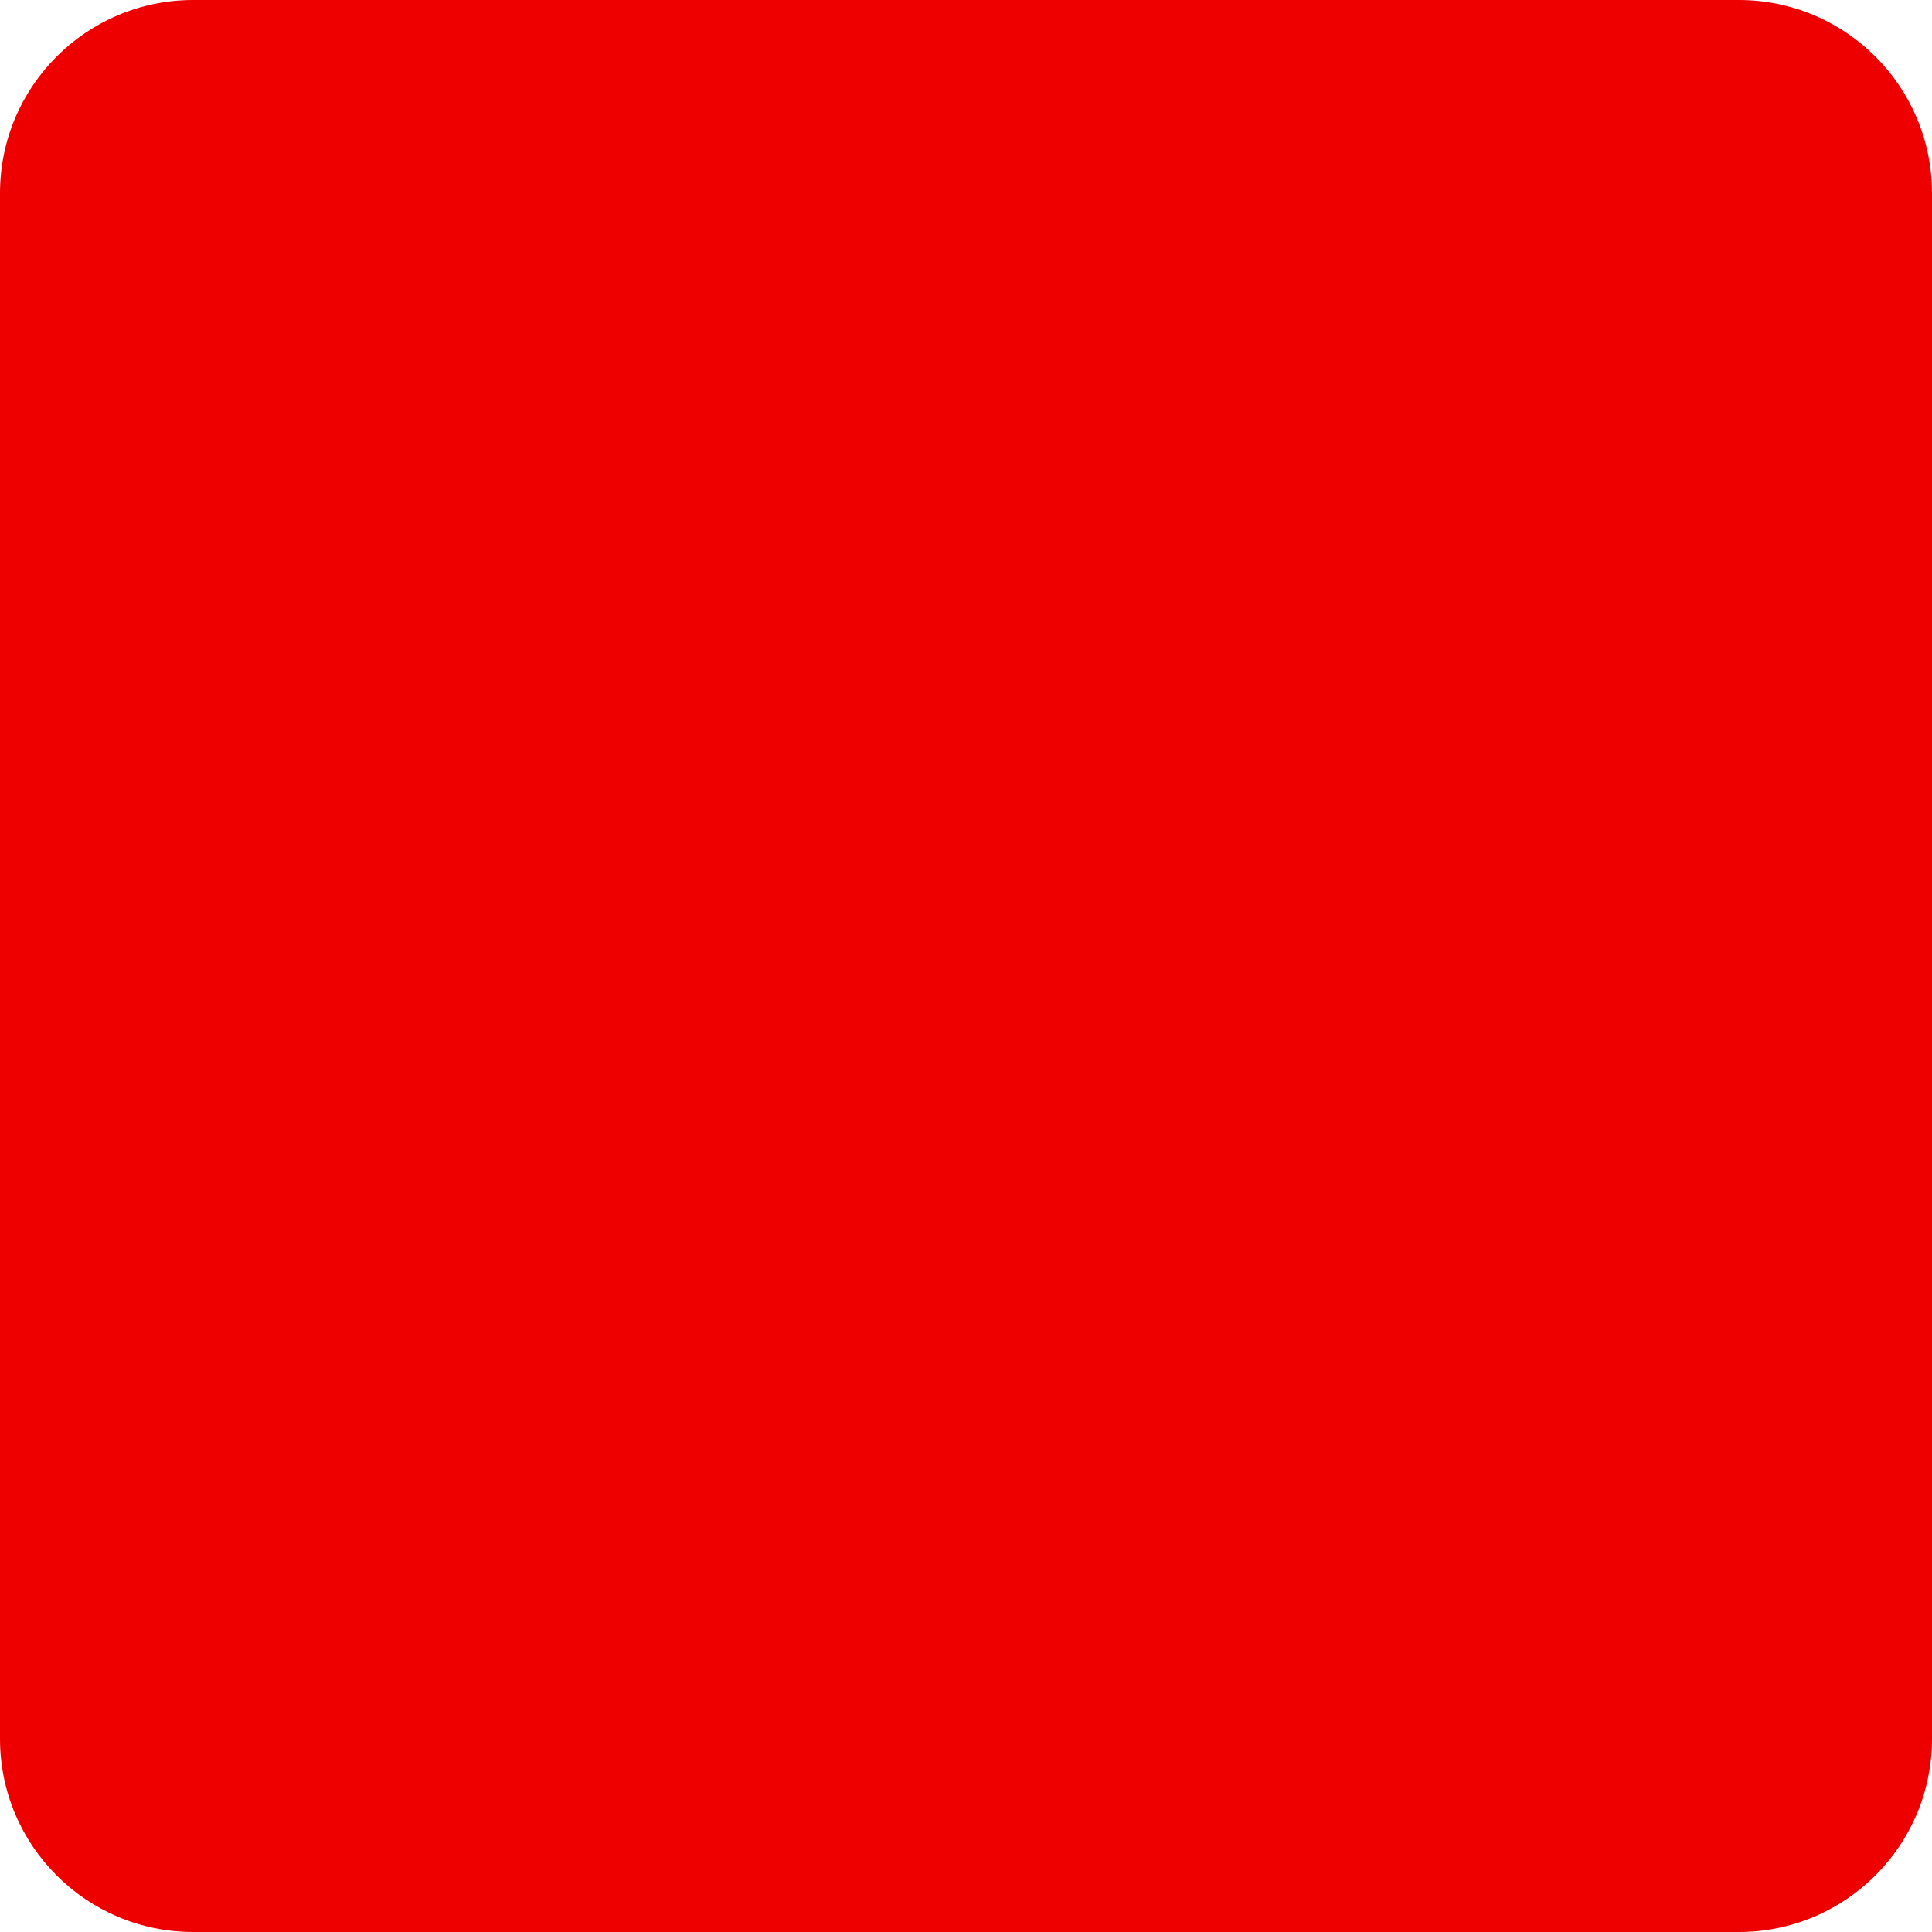
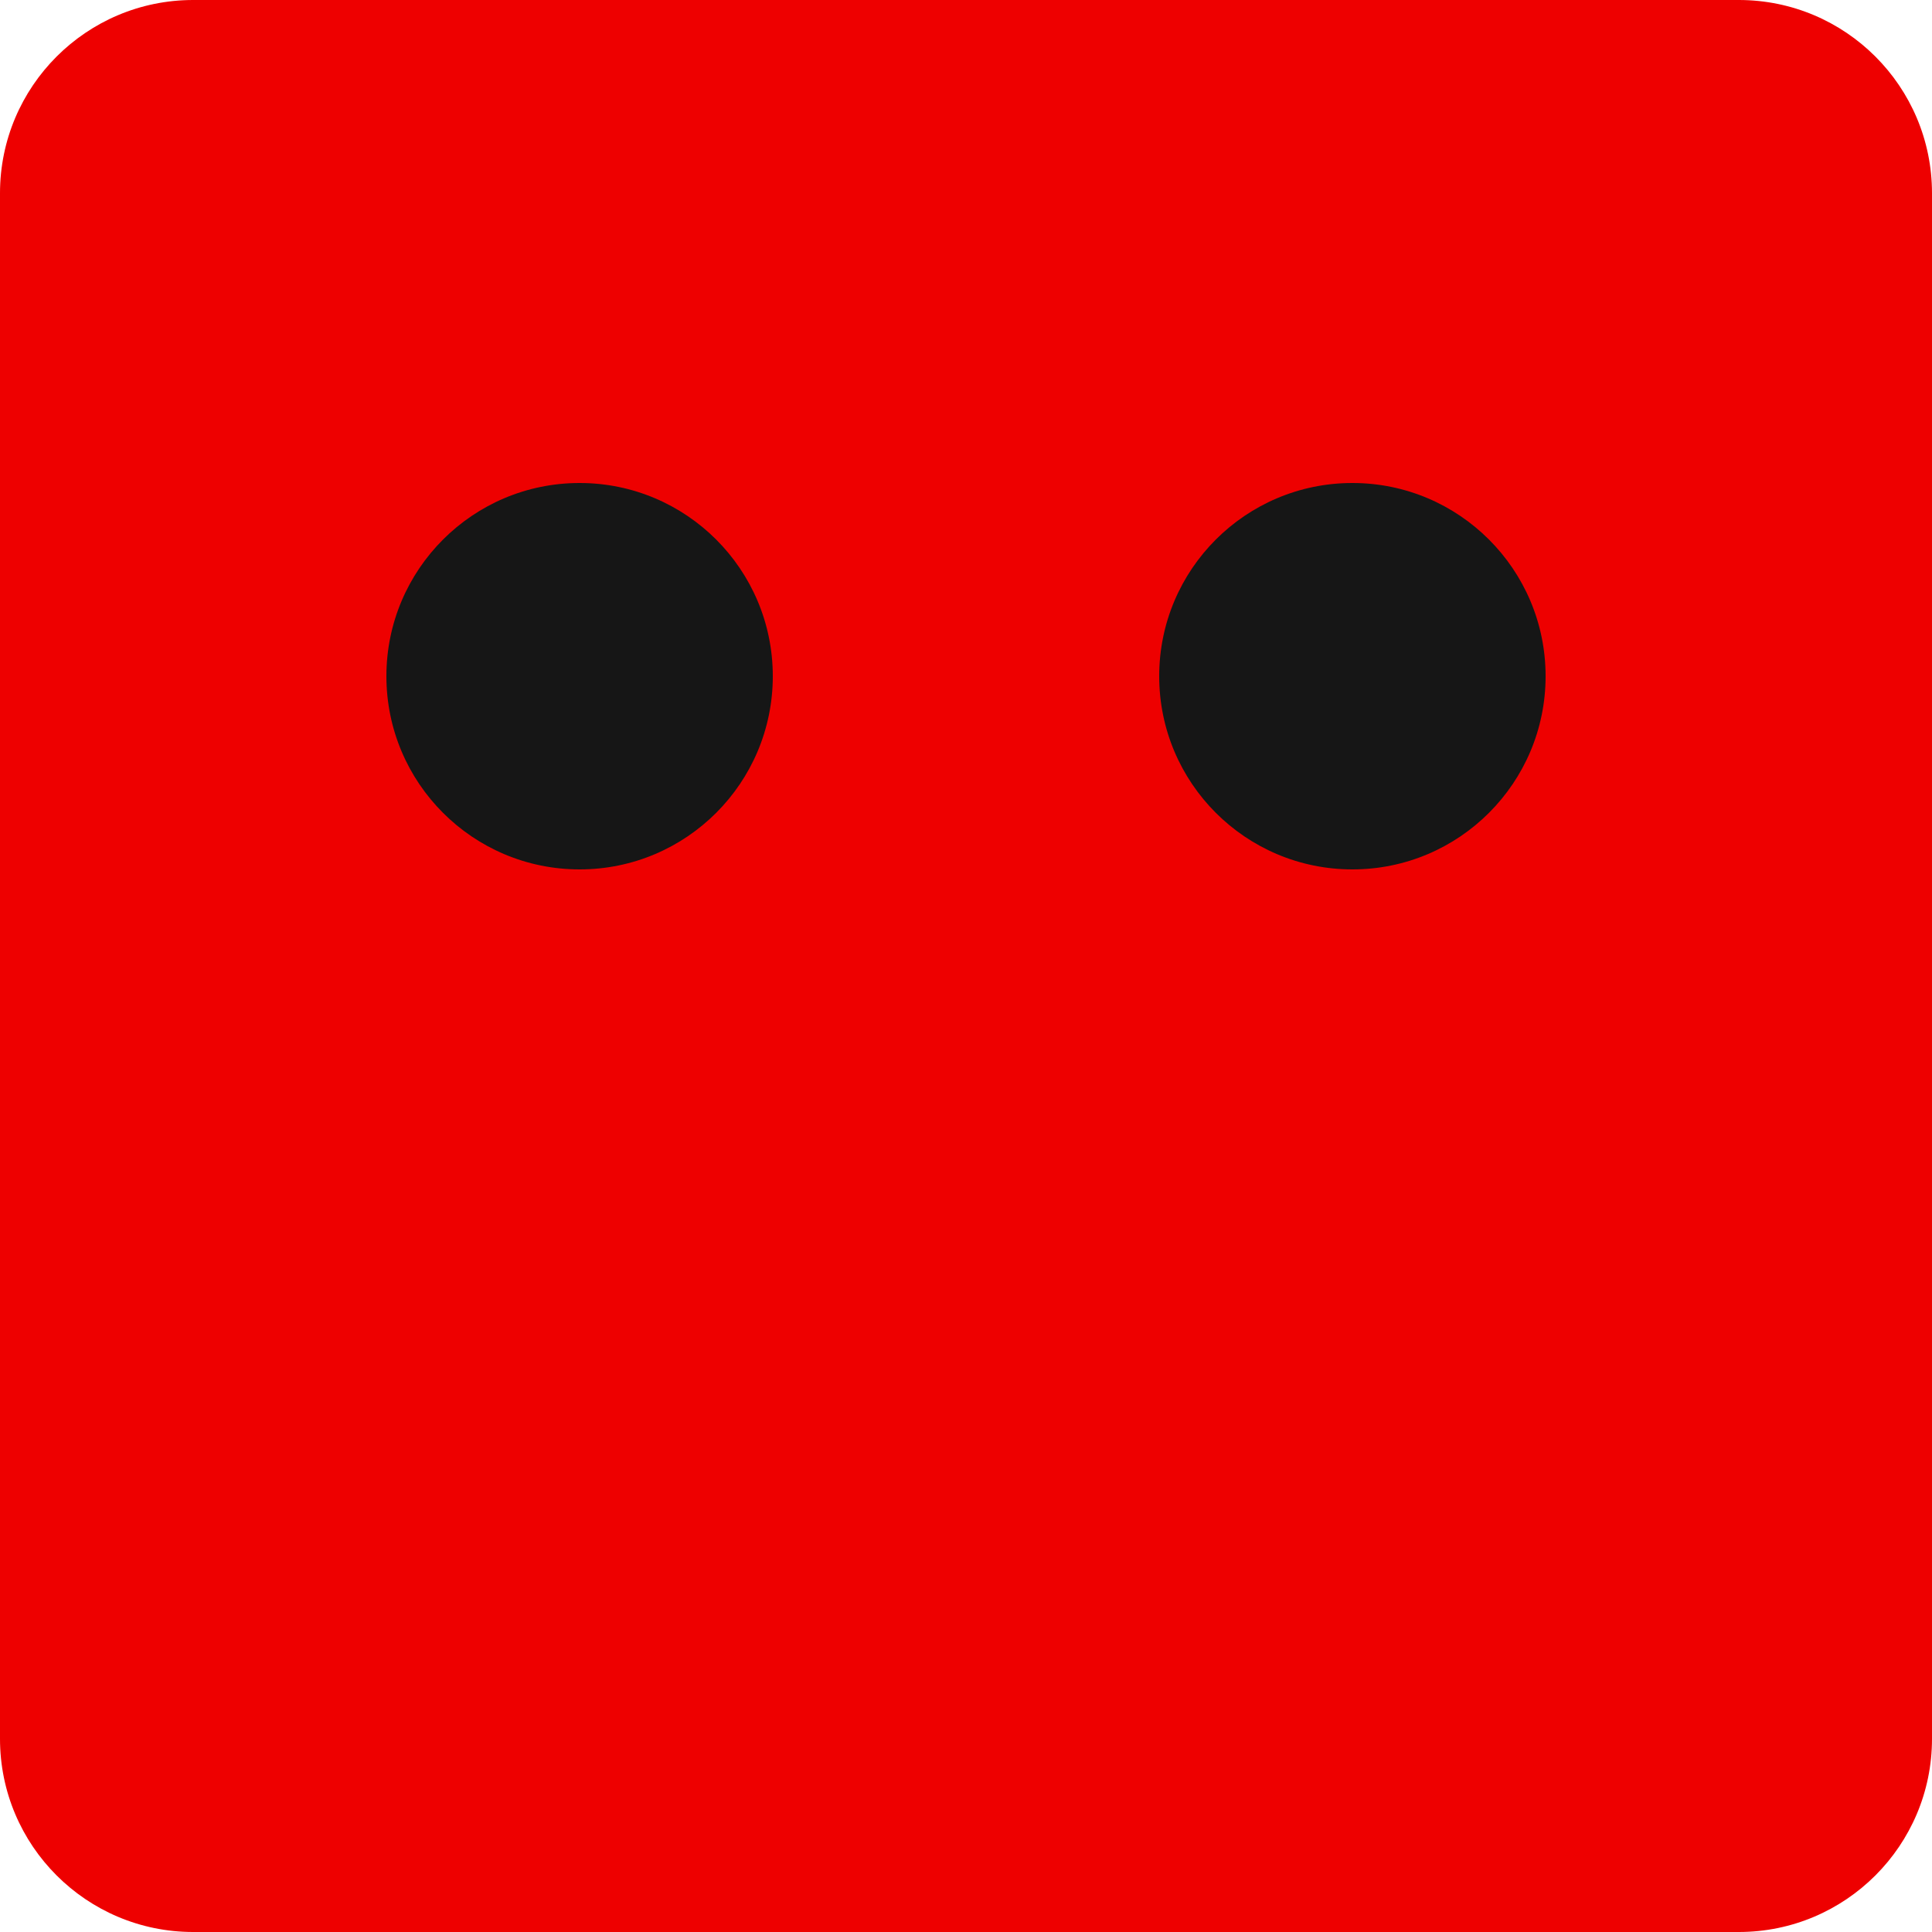
<svg xmlns="http://www.w3.org/2000/svg" viewBox="0 0 100 100">
  <g fill="#EE0000">
    <rect x="0%" y="0%" width="100%" height="100%" rx="10%" ry="10%" />
  </g>
  <g fill="#161616">
-     <circle />
-     <circle />
+     <circle cx="30%" cy="35%" r="10%" />
+     <circle cx="70%" cy="35%" r="10%" />
    <rect />
  </g>
</svg>
